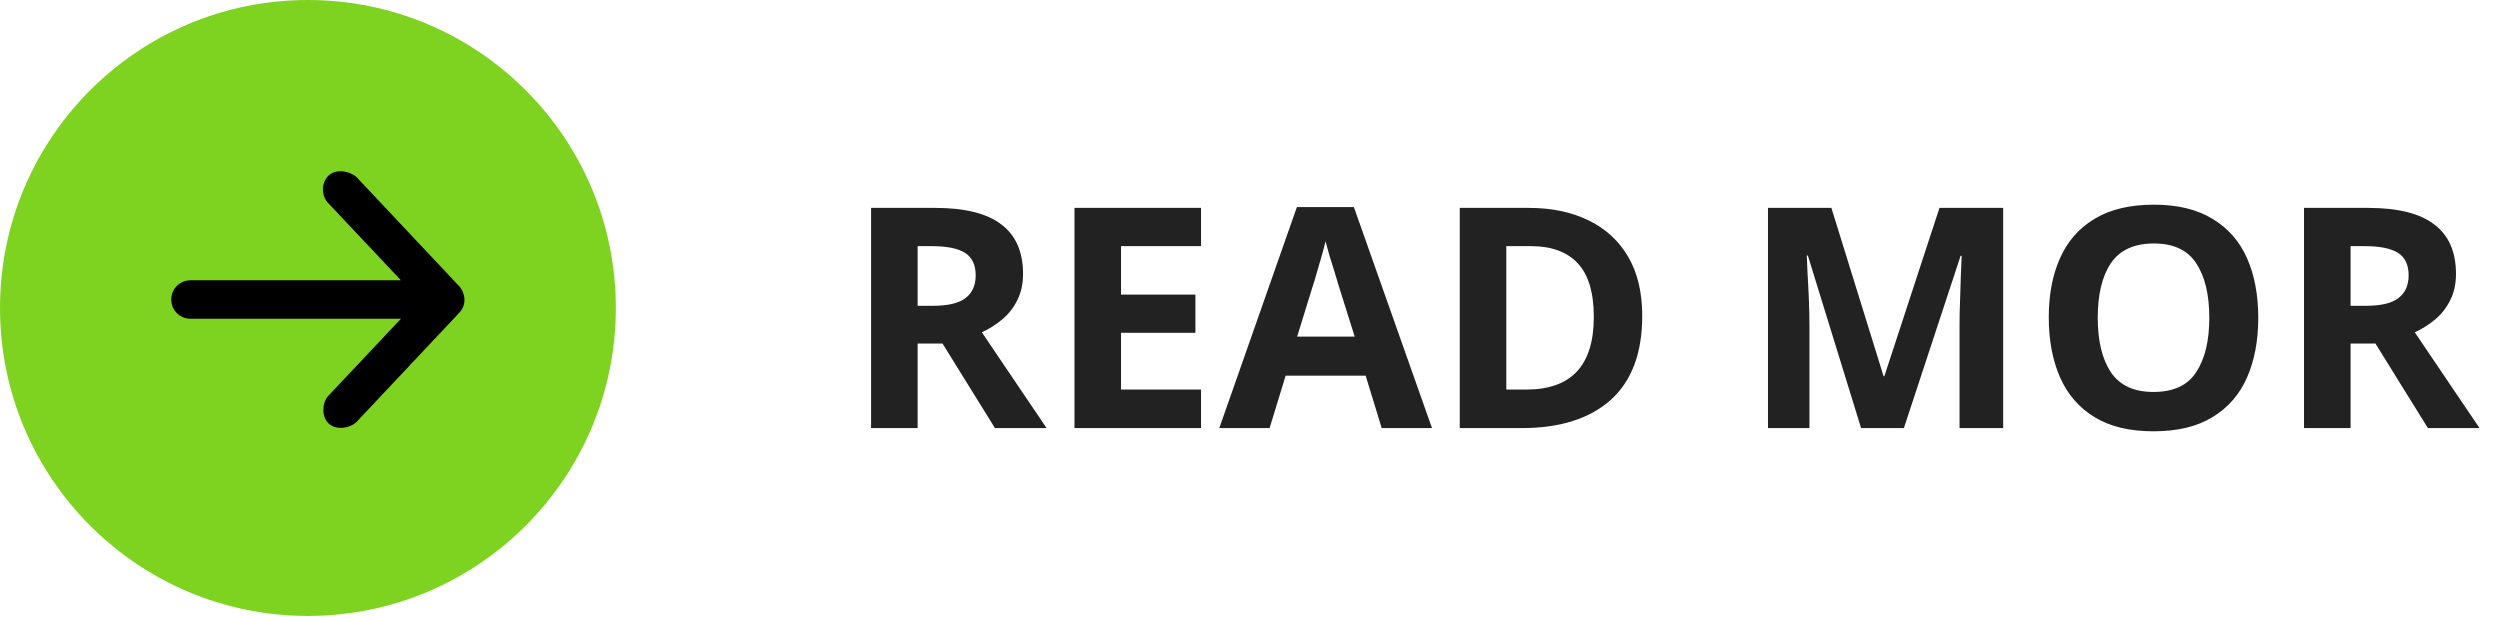
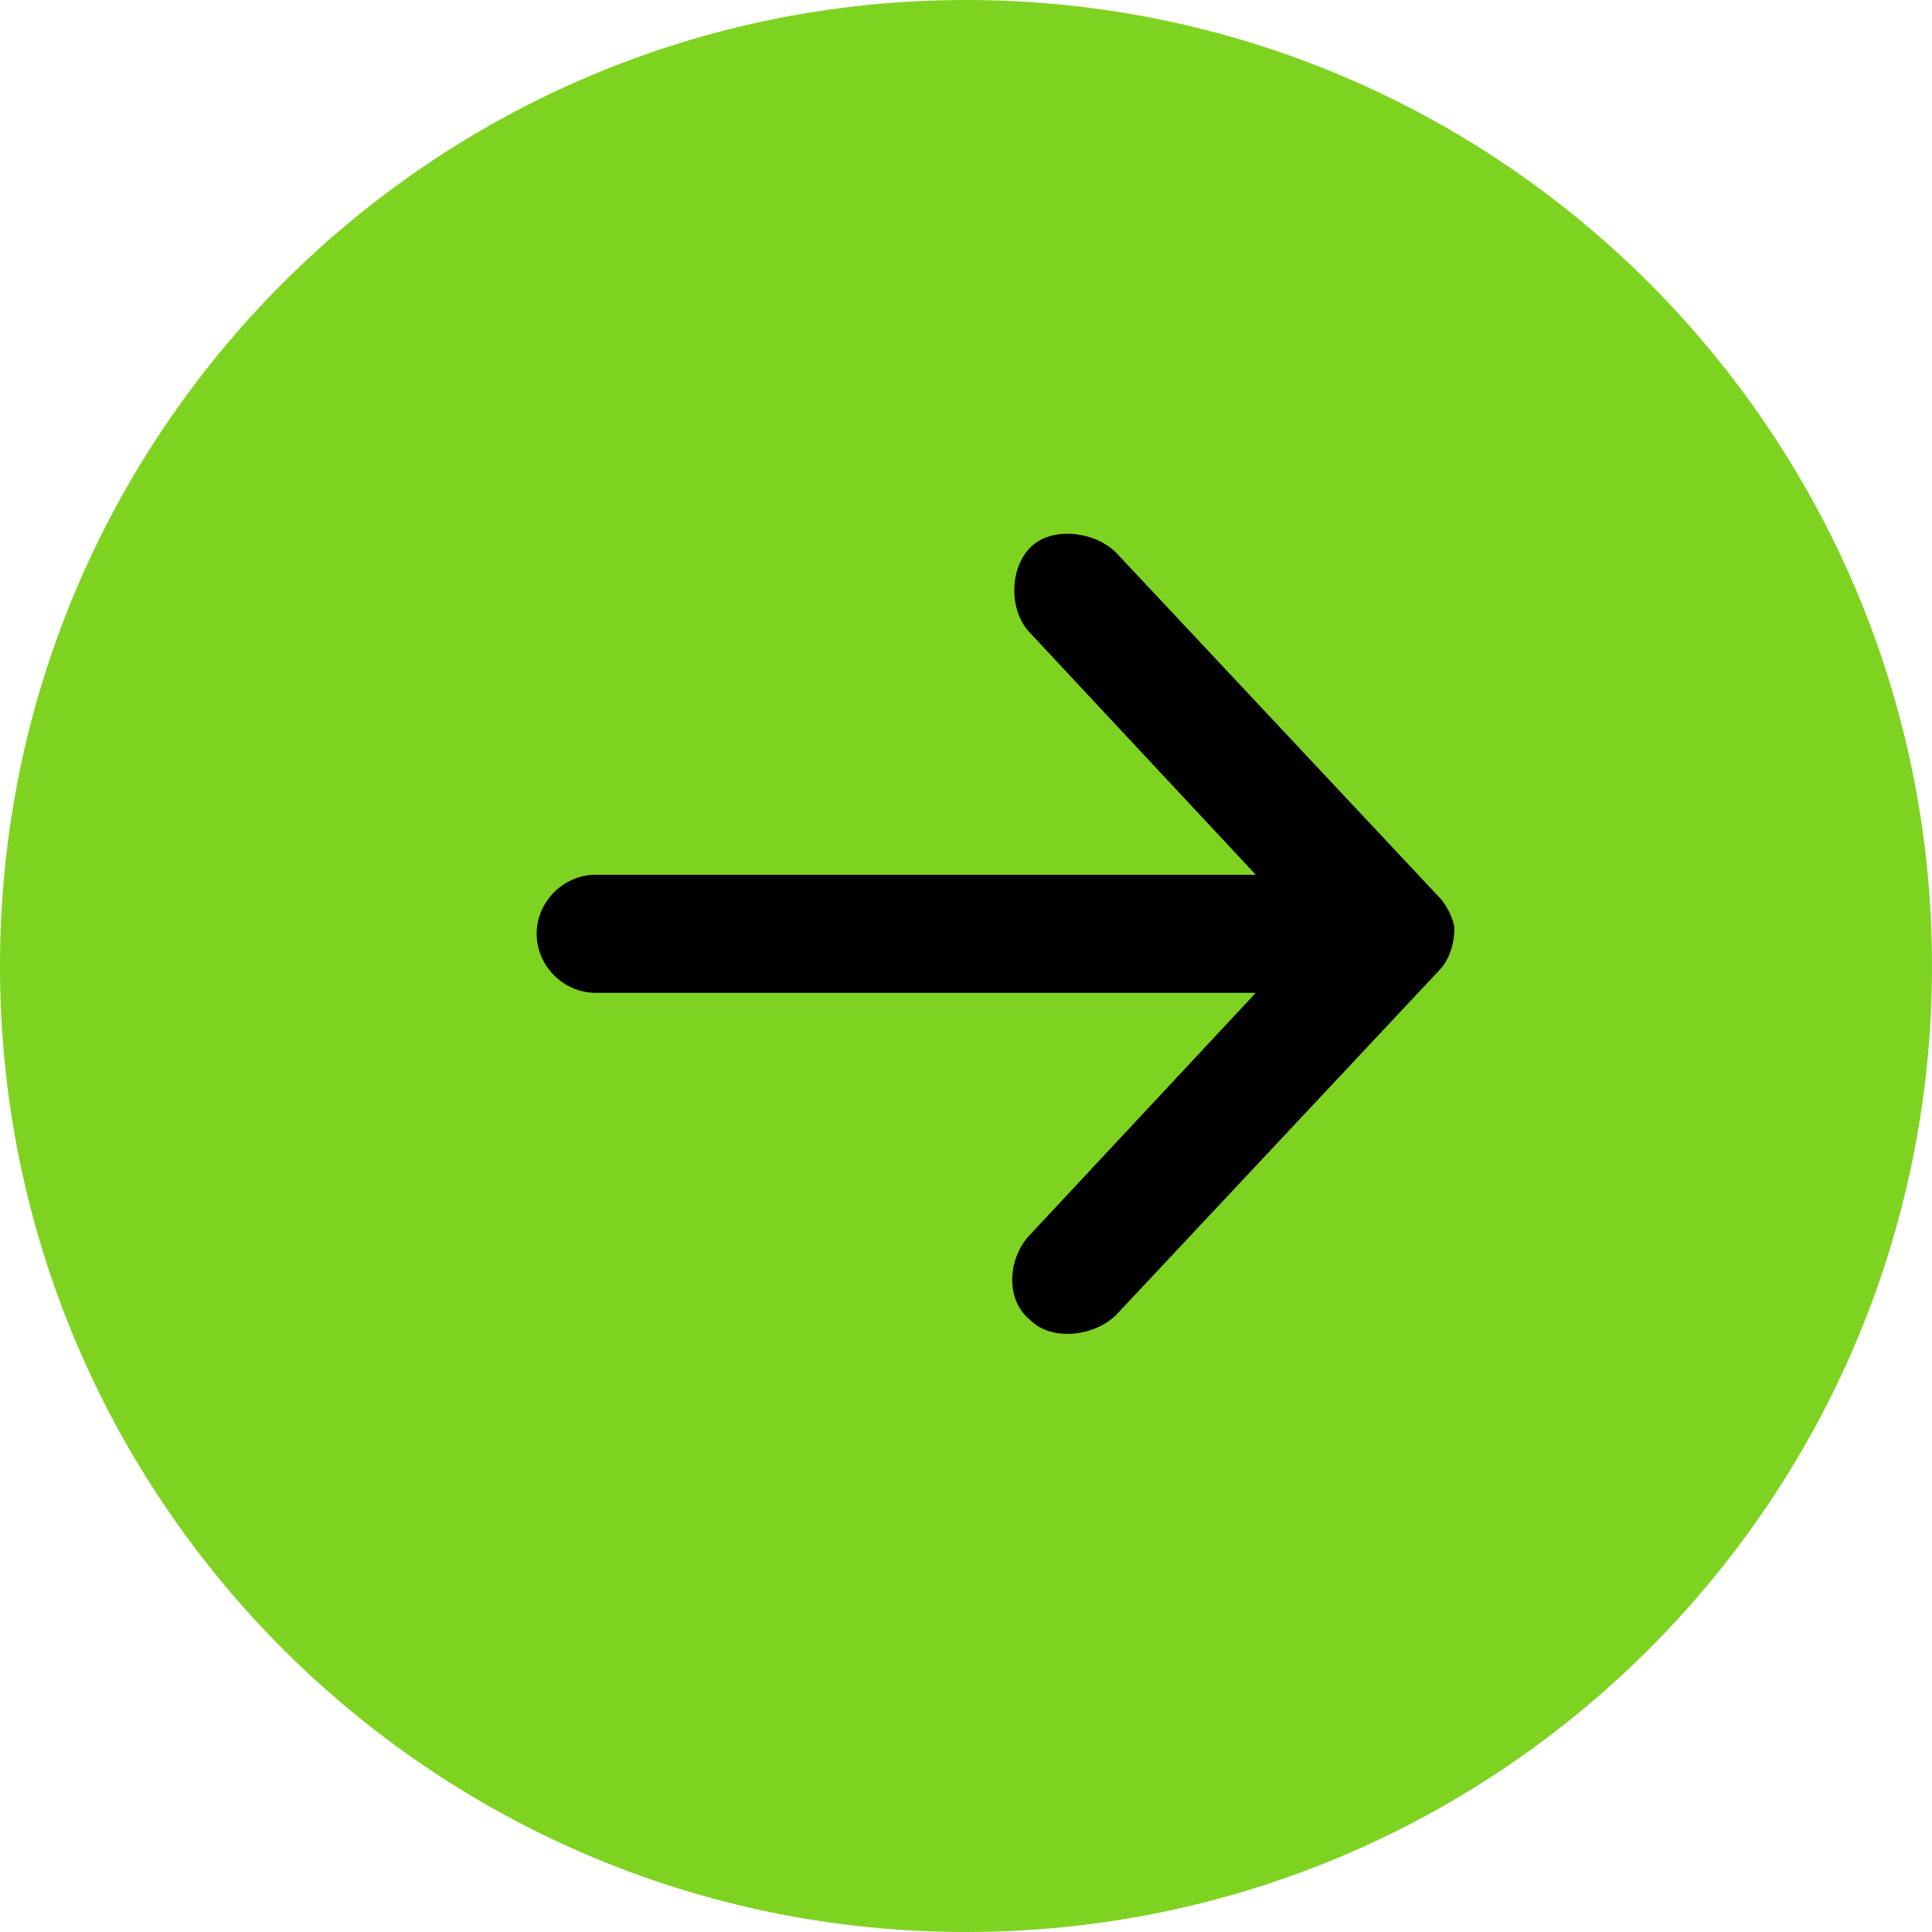
- <svg xmlns="http://www.w3.org/2000/svg" width="146px" height="36px" viewBox="0 0 146 36" version="1.1">
-   <defs />
-   <g id="Page-1" stroke="none" stroke-width="1" fill="none" fill-rule="evenodd">
+ <svg xmlns="http://www.w3.org/2000/svg" version="1.1" id="Layer_1" x="0px" y="0px" viewBox="0 0 36 36" style="enable-background:new 0 0 36 36;" xml:space="preserve">
+   <style type="text/css">
+ 	.st0{fill:#7ED321;}
+ </style>
+   <g id="Page-1">
    <g id="Collaborations" transform="translate(-341, -1366)">
      <g id="section2" transform="translate(140, 1050)">
        <g id="arrow" transform="translate(19, 316)">
-           <text id="READ-MORE" font-family="Geomanist-Bold, Geomanist" font-size="18" font-weight="bold" fill="#222222">
-             <tspan x="231.247" y="25">READ MORE</tspan>
-           </text>
-           <ellipse id="Oval-3" fill="#7ED321" cx="199.983" cy="17.985" rx="17.983" ry="17.985" />
-           <path d="M208.822,16.719 L202.828,10.349 C202.422,9.984 201.643,9.833 201.189,10.255 C200.742,10.671 200.755,11.477 201.2,11.895 L205.415,16.368 L193.124,16.368 C192.503,16.368 192,16.871 192,17.492 C192,18.112 192.503,18.616 193.124,18.616 L205.415,18.616 L201.2,23.089 C200.817,23.473 200.746,24.307 201.189,24.728 C201.631,25.148 202.438,25.014 202.828,24.634 L208.822,18.264 C209.027,18.046 209.127,17.791 209.126,17.492 C209.116,17.224 209.006,16.914 208.822,16.719 Z" id="Shape" fill="#000000" />
+           <ellipse id="Oval-3" class="st0" cx="200" cy="18" rx="18" ry="18" />
+           <path id="Shape" d="M208.8,16.7l-6-6.4c-0.4-0.4-1.2-0.5-1.6-0.1c-0.4,0.4-0.4,1.2,0,1.6l4.2,4.5h-12.3c-0.6,0-1.1,0.5-1.1,1.1      c0,0.6,0.5,1.1,1.1,1.1h12.3l-4.2,4.5c-0.4,0.4-0.5,1.2,0,1.6c0.4,0.4,1.2,0.3,1.6-0.1l6-6.4c0.2-0.2,0.3-0.5,0.3-0.8      C209.1,17.2,209,16.9,208.8,16.7z" />
        </g>
      </g>
    </g>
  </g>
</svg>
